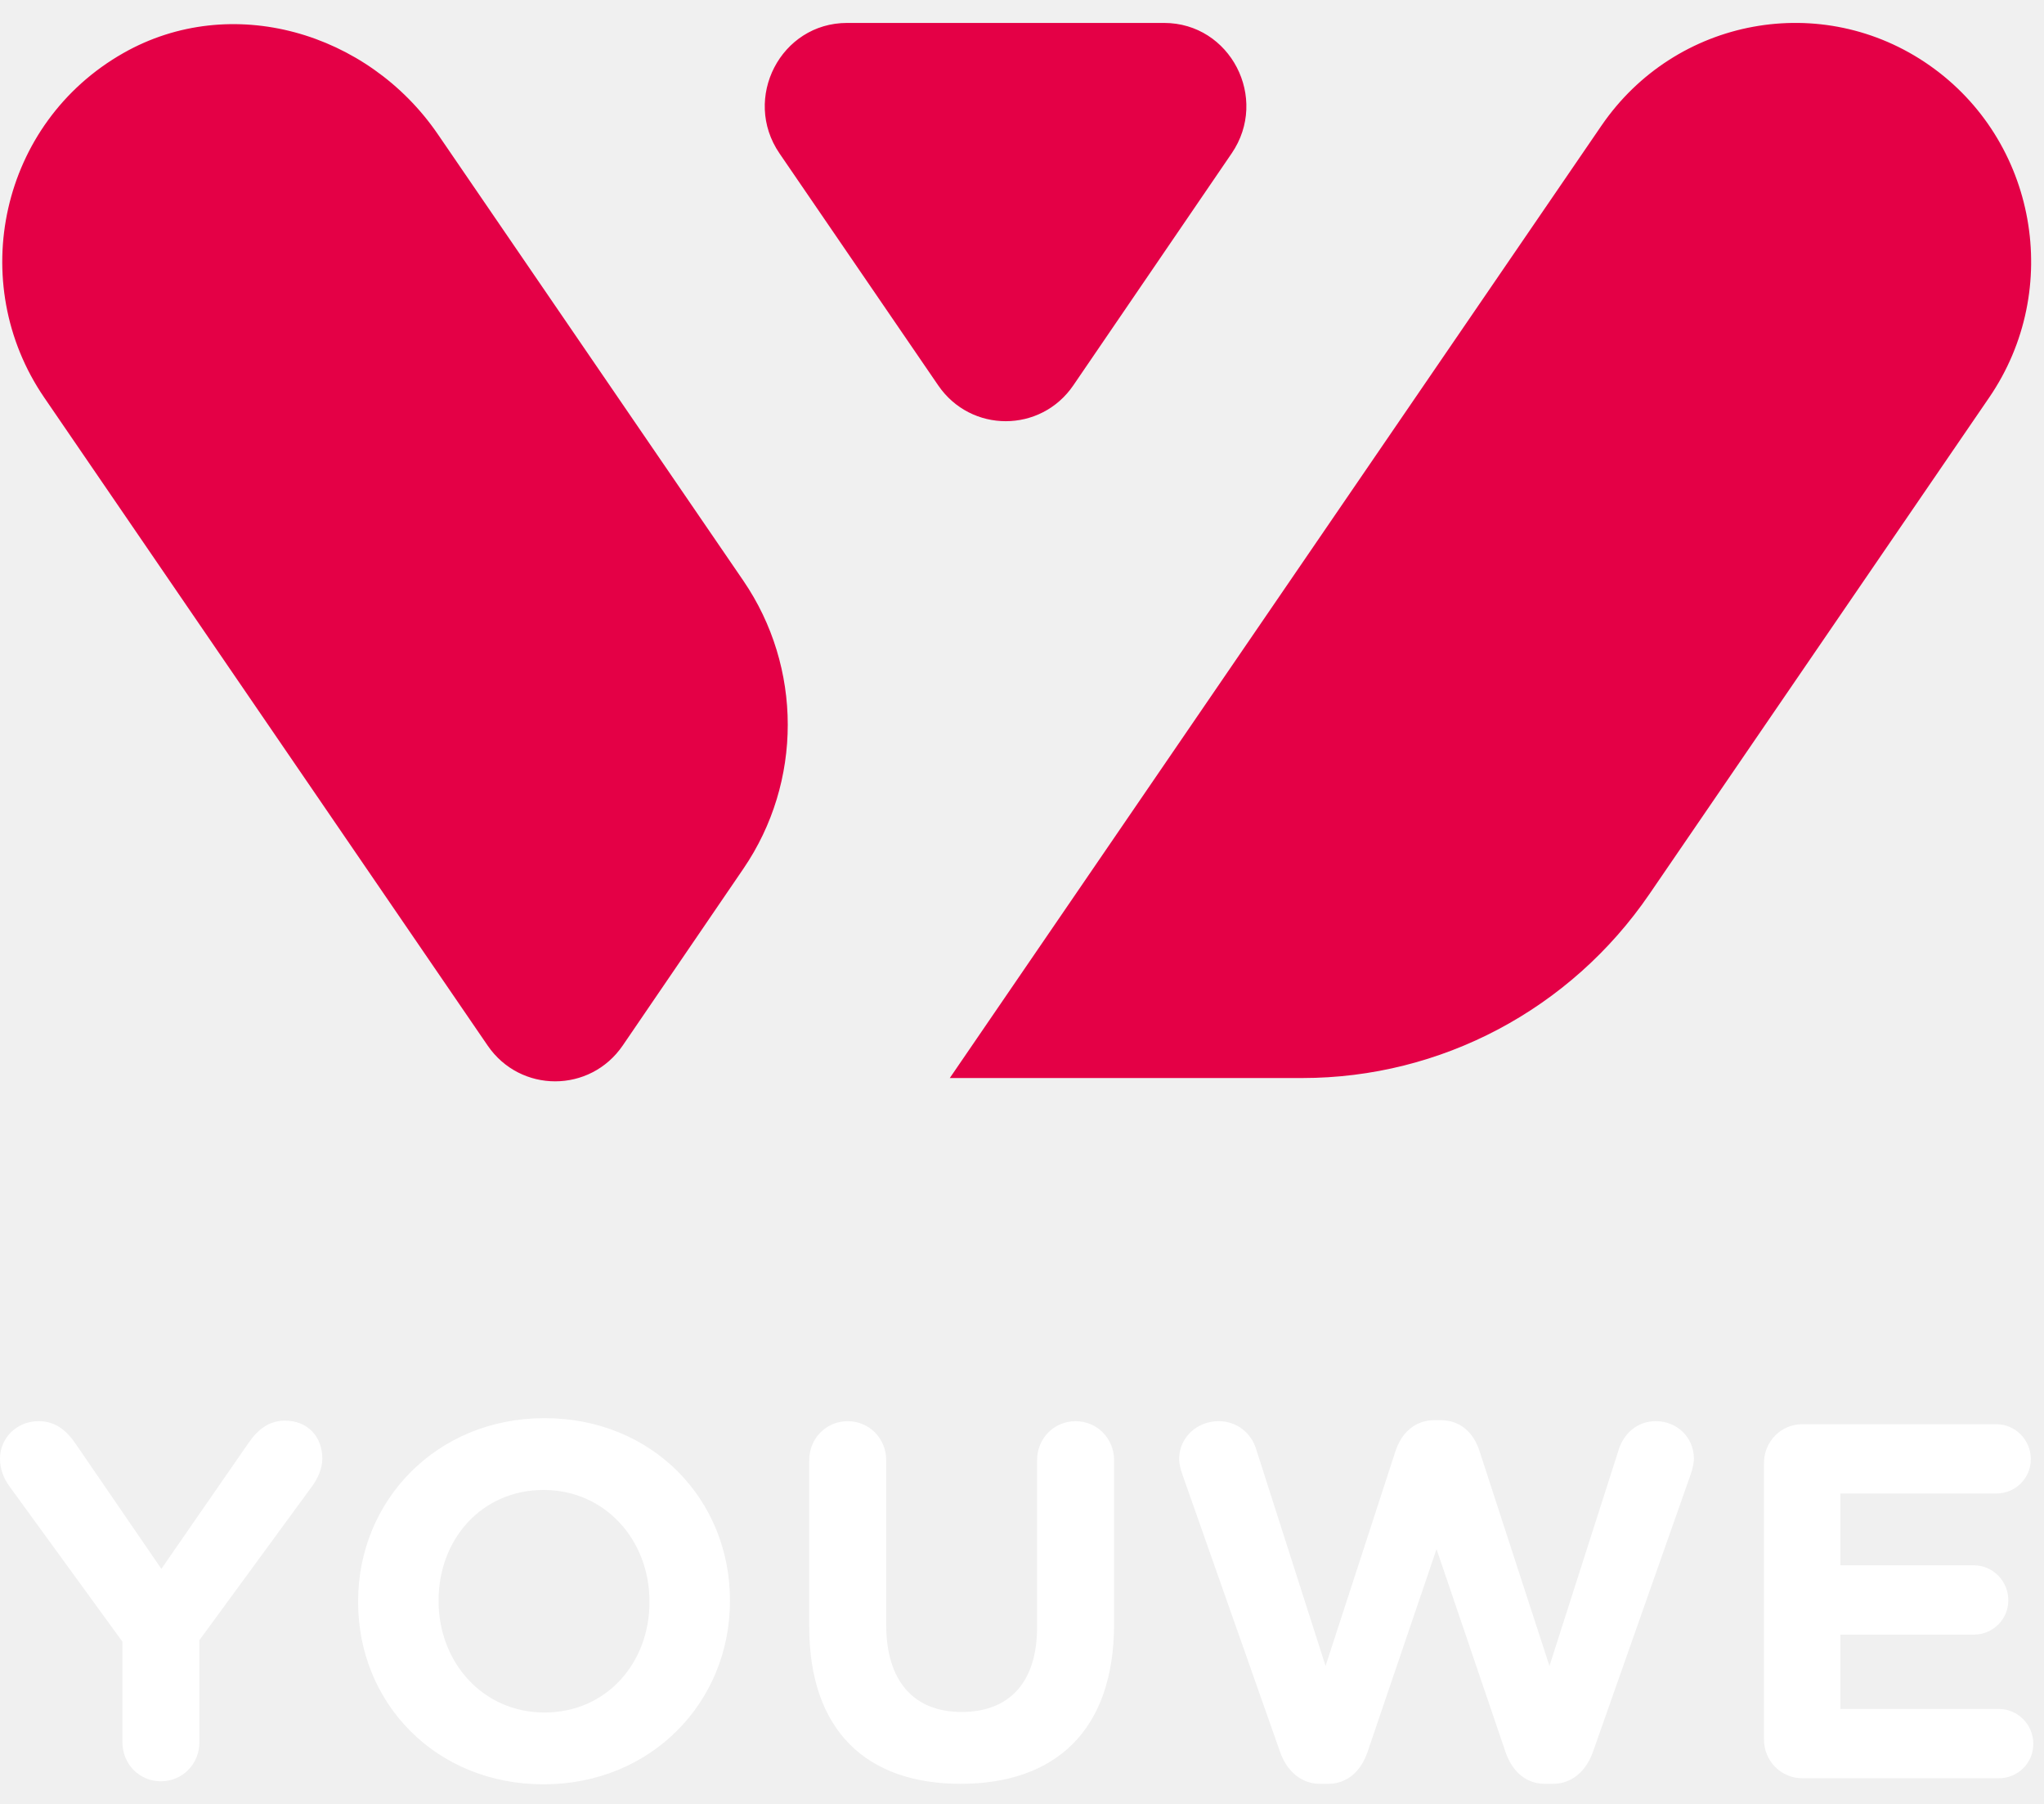
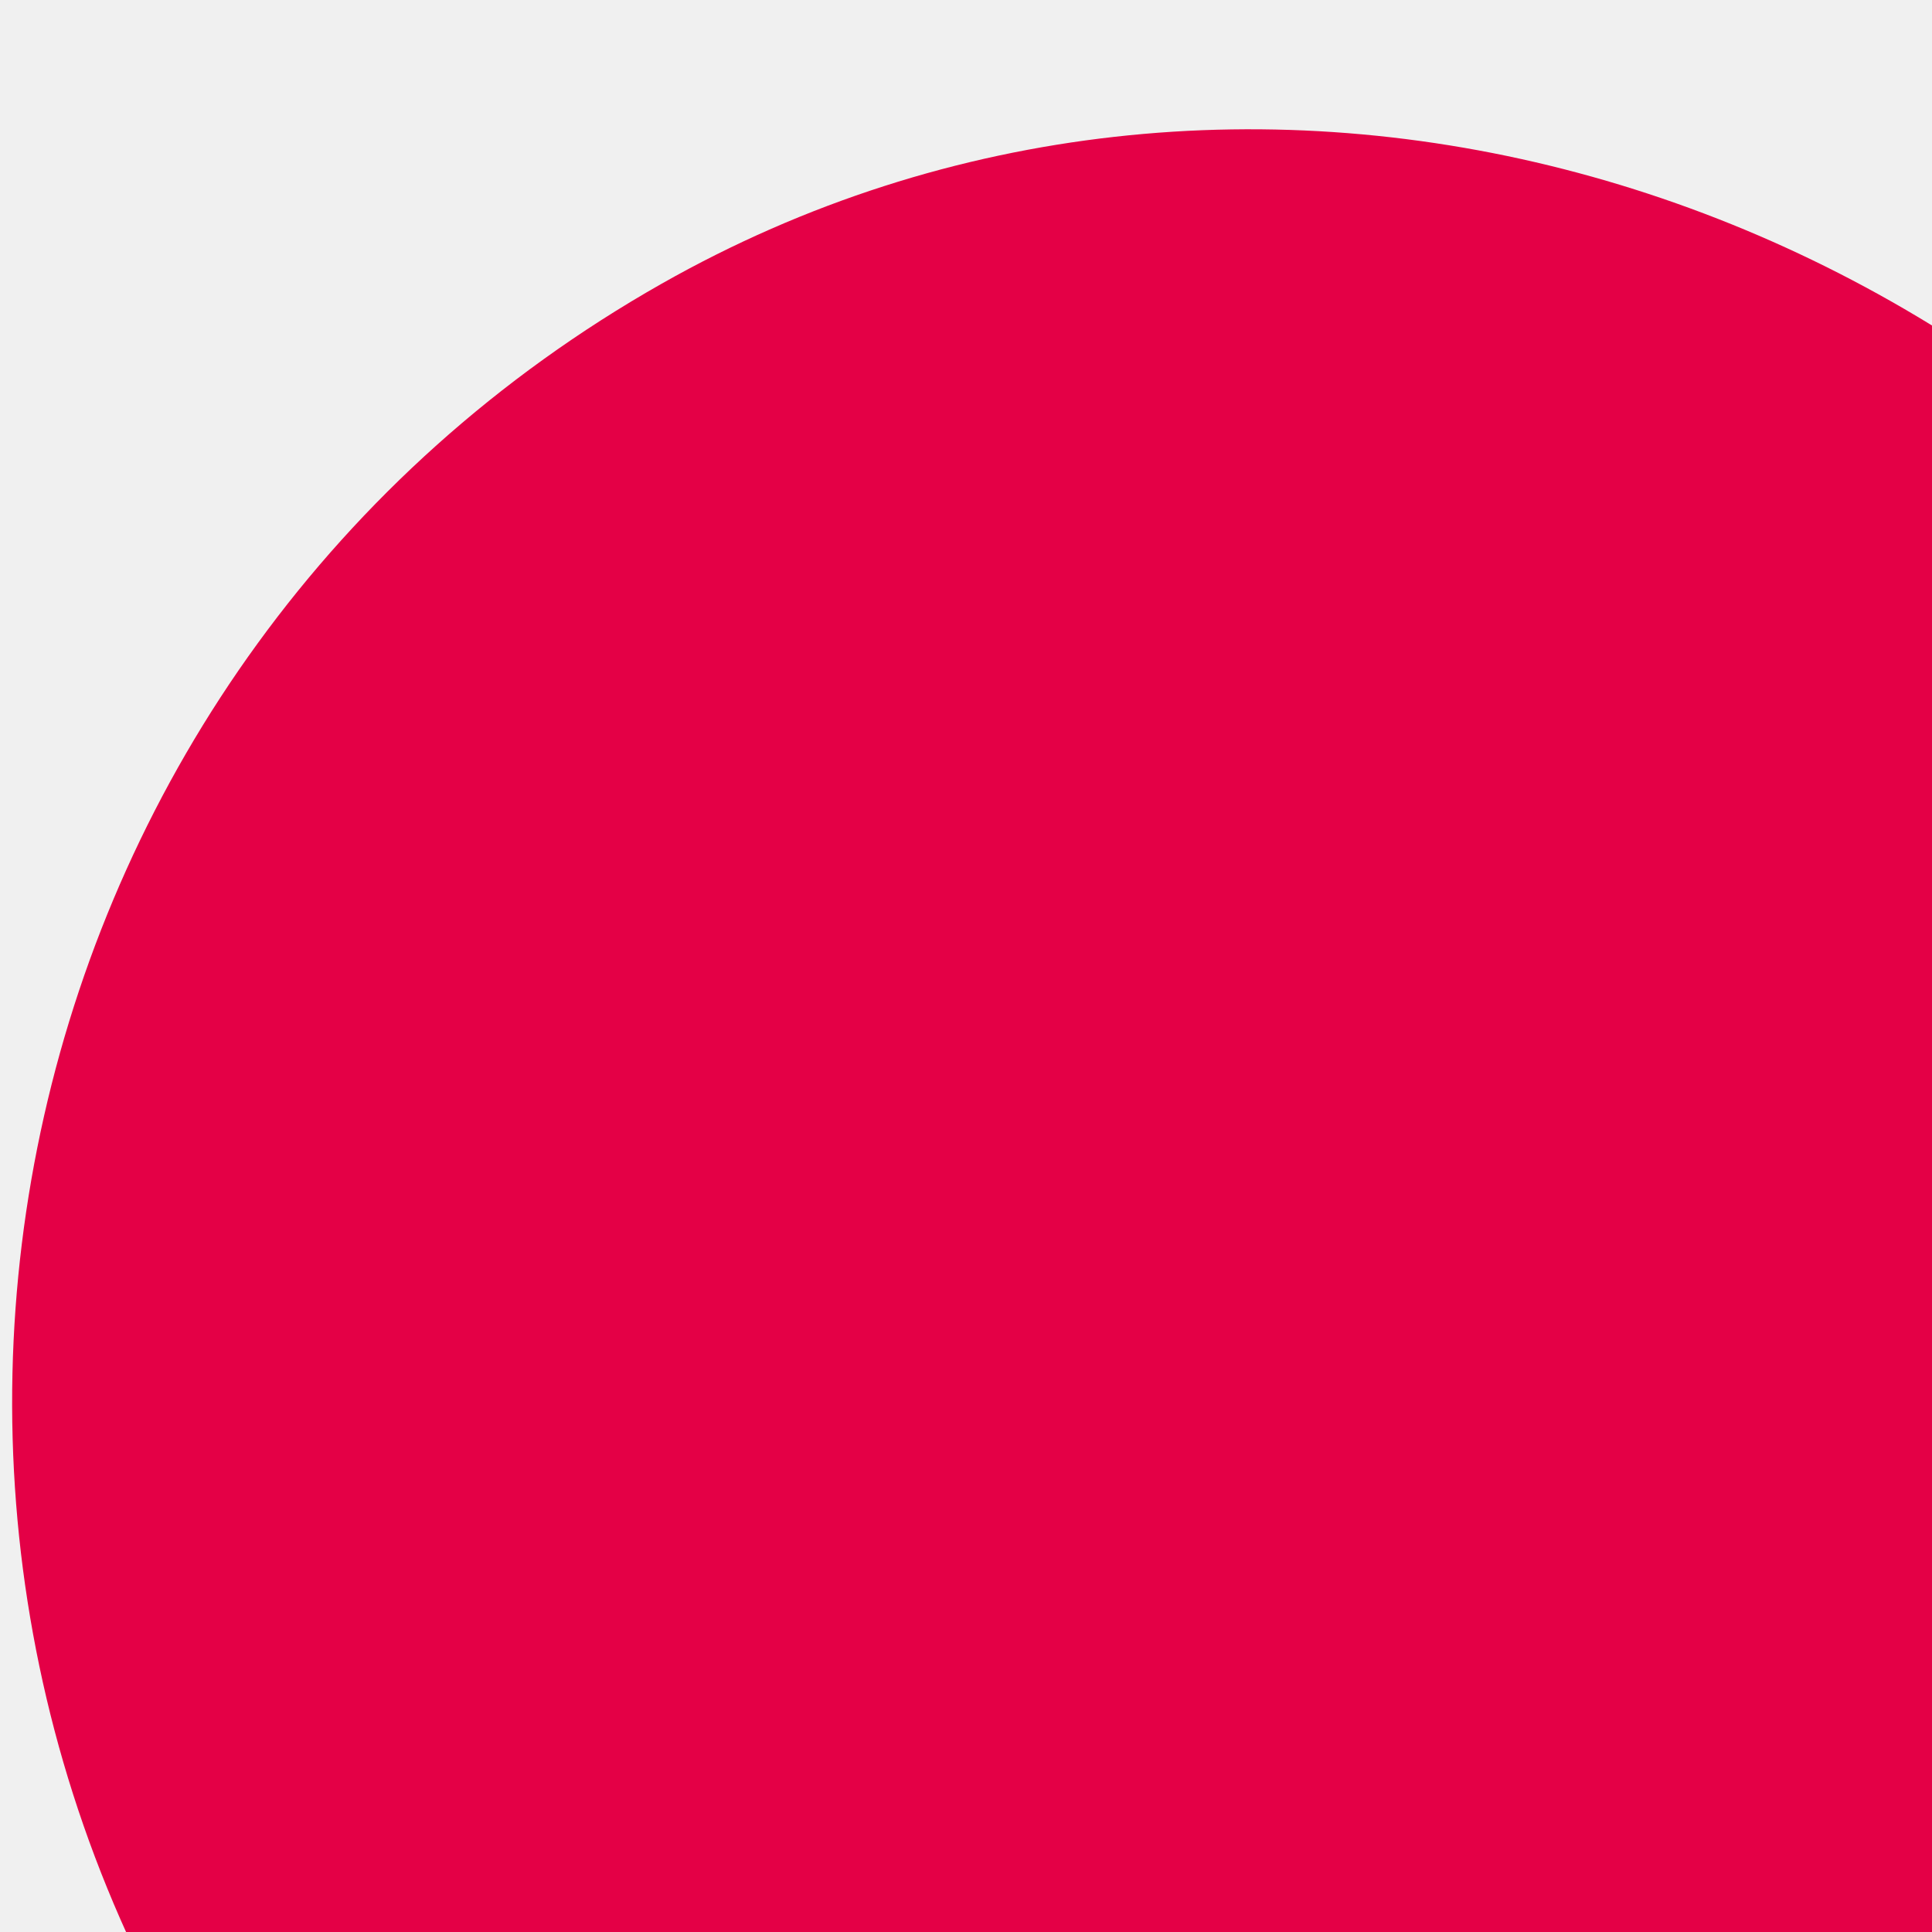
- <svg xmlns="http://www.w3.org/2000/svg" width="100%" height="100%" viewBox="0 0 136 120" fill="none">
+ <svg xmlns="http://www.w3.org/2000/svg" width="24" height="24" fill="none" preserveAspectRatio="none">
  <path fill-rule="evenodd" clip-rule="evenodd" d="M18.952 94.505C20.514 94.505 21.447 95.617 21.447 97.029C21.447 97.736 21.112 98.376 20.783 98.846L13.267 109.109V115.904C13.267 117.352 12.136 118.496 10.706 118.496C9.277 118.496 8.147 117.352 8.147 115.904V109.21L0.632 98.88C0.266 98.376 0 97.77 0 97.029C0 95.65 1.13 94.539 2.559 94.539C3.722 94.539 4.454 95.18 5.085 96.122L10.737 104.365L16.49 96.055C17.122 95.112 17.887 94.505 18.952 94.505ZM36.231 94.339C43.414 94.339 48.568 99.754 48.568 106.452V106.517C48.568 113.214 43.346 118.697 36.165 118.697C28.982 118.697 23.828 113.281 23.828 106.585V106.517C23.828 99.822 29.049 94.339 36.231 94.339ZM43.213 106.585V106.517C43.213 102.479 40.288 99.116 36.165 99.116C32.041 99.116 29.182 102.413 29.182 106.452V106.517C29.182 110.555 32.106 113.92 36.231 113.92C40.354 113.92 43.213 110.623 43.213 106.585ZM71.563 94.541C72.995 94.541 74.126 95.685 74.126 97.131V108.032C74.126 115.166 70.166 118.664 63.916 118.664C57.665 118.664 53.843 115.131 53.843 108.201V97.131C53.843 95.685 54.973 94.541 56.402 94.541C57.833 94.541 58.963 95.685 58.963 97.131V108.065C58.963 111.902 60.858 113.885 63.984 113.885C67.11 113.885 69.004 111.968 69.004 108.233V97.131C69.004 95.685 70.135 94.541 71.563 94.541ZM110.178 94.539C111.575 94.539 112.706 95.617 112.706 97.029C112.706 97.333 112.604 97.737 112.505 98.04L105.987 116.544C105.52 117.856 104.559 118.664 103.327 118.664H102.798C101.566 118.664 100.633 117.891 100.17 116.544L95.581 103.052L90.991 116.544C90.527 117.891 89.595 118.664 88.363 118.664H87.832C86.601 118.664 85.639 117.856 85.172 116.544L78.655 98.04C78.556 97.737 78.455 97.368 78.455 97.064C78.455 95.617 79.653 94.539 81.083 94.539C82.281 94.539 83.246 95.314 83.576 96.39L88.198 110.824L92.853 96.524C93.251 95.314 94.152 94.473 95.448 94.473H95.845C97.145 94.473 98.041 95.28 98.44 96.524L103.095 110.824L107.717 96.39C108.051 95.381 108.916 94.539 110.178 94.539ZM132.995 113.684C134.258 113.684 135.29 114.727 135.29 116.005C135.29 117.285 134.258 118.294 132.995 118.294H119.928C118.5 118.294 117.368 117.15 117.368 115.704V97.333C117.368 95.885 118.5 94.743 119.928 94.743H132.828C134.093 94.743 135.123 95.786 135.123 97.064C135.123 98.342 134.093 99.352 132.828 99.352H122.455V104.129H131.333C132.596 104.129 133.626 105.172 133.626 106.452C133.626 107.729 132.596 108.738 131.333 108.738H122.455V113.684H132.995Z" fill="#FFFFFF" />
  <path fill-rule="evenodd" clip-rule="evenodd" d="M128.385 4.351C135.509 9.341 137.286 19.235 132.353 26.444L109.738 59.487C104.492 67.152 95.872 71.713 86.659 71.713H63.196C79.965 47.211 106.55 8.365 106.55 8.365C111.484 1.155 121.259 -0.642 128.385 4.351ZM8.22 3.524C15.37 -0.529 24.462 2.108 29.129 8.925L49.454 38.623C53.397 44.386 53.402 52.019 49.464 57.786L41.437 69.546C39.264 72.727 34.619 72.729 32.444 69.55L2.941 26.444C-2.279 18.809 0.018 8.171 8.22 3.524ZM71.417 25.632C69.246 28.812 64.601 28.816 62.425 25.637L51.866 10.207C49.355 6.537 51.951 1.526 56.36 1.526H77.454C81.862 1.526 84.457 6.532 81.951 10.202L71.417 25.632Z" fill="#E40046" />
</svg>
